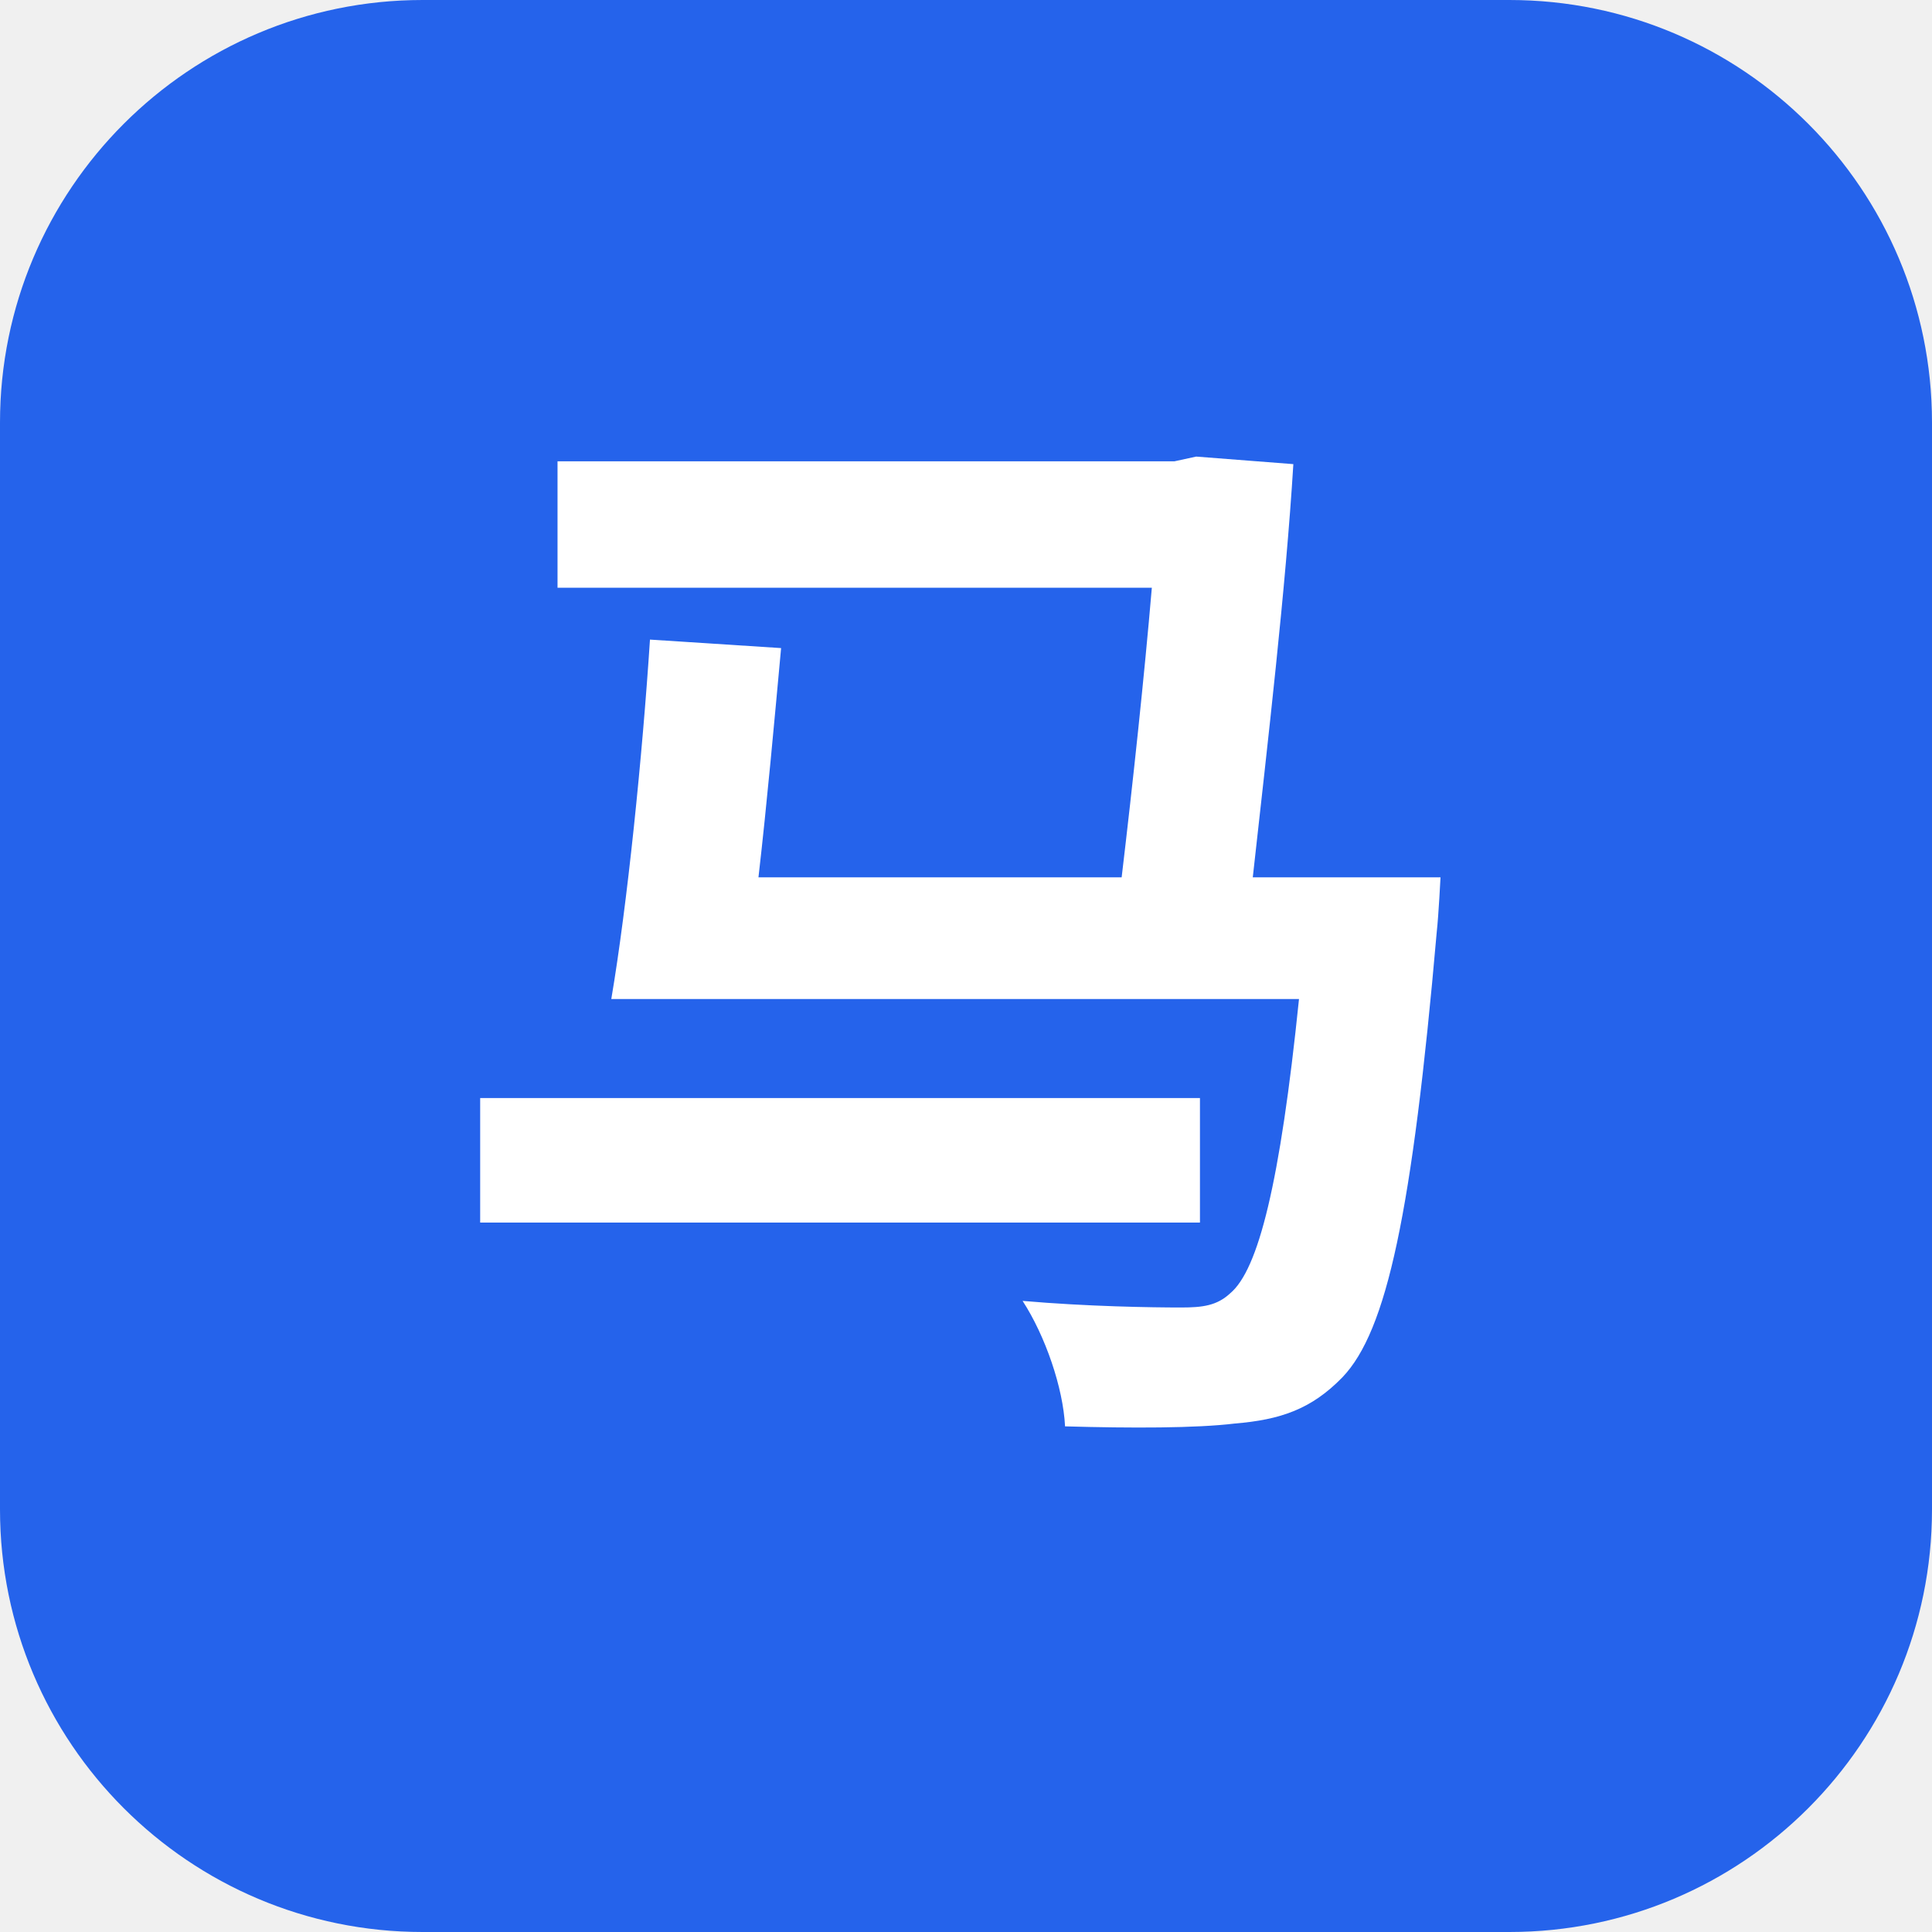
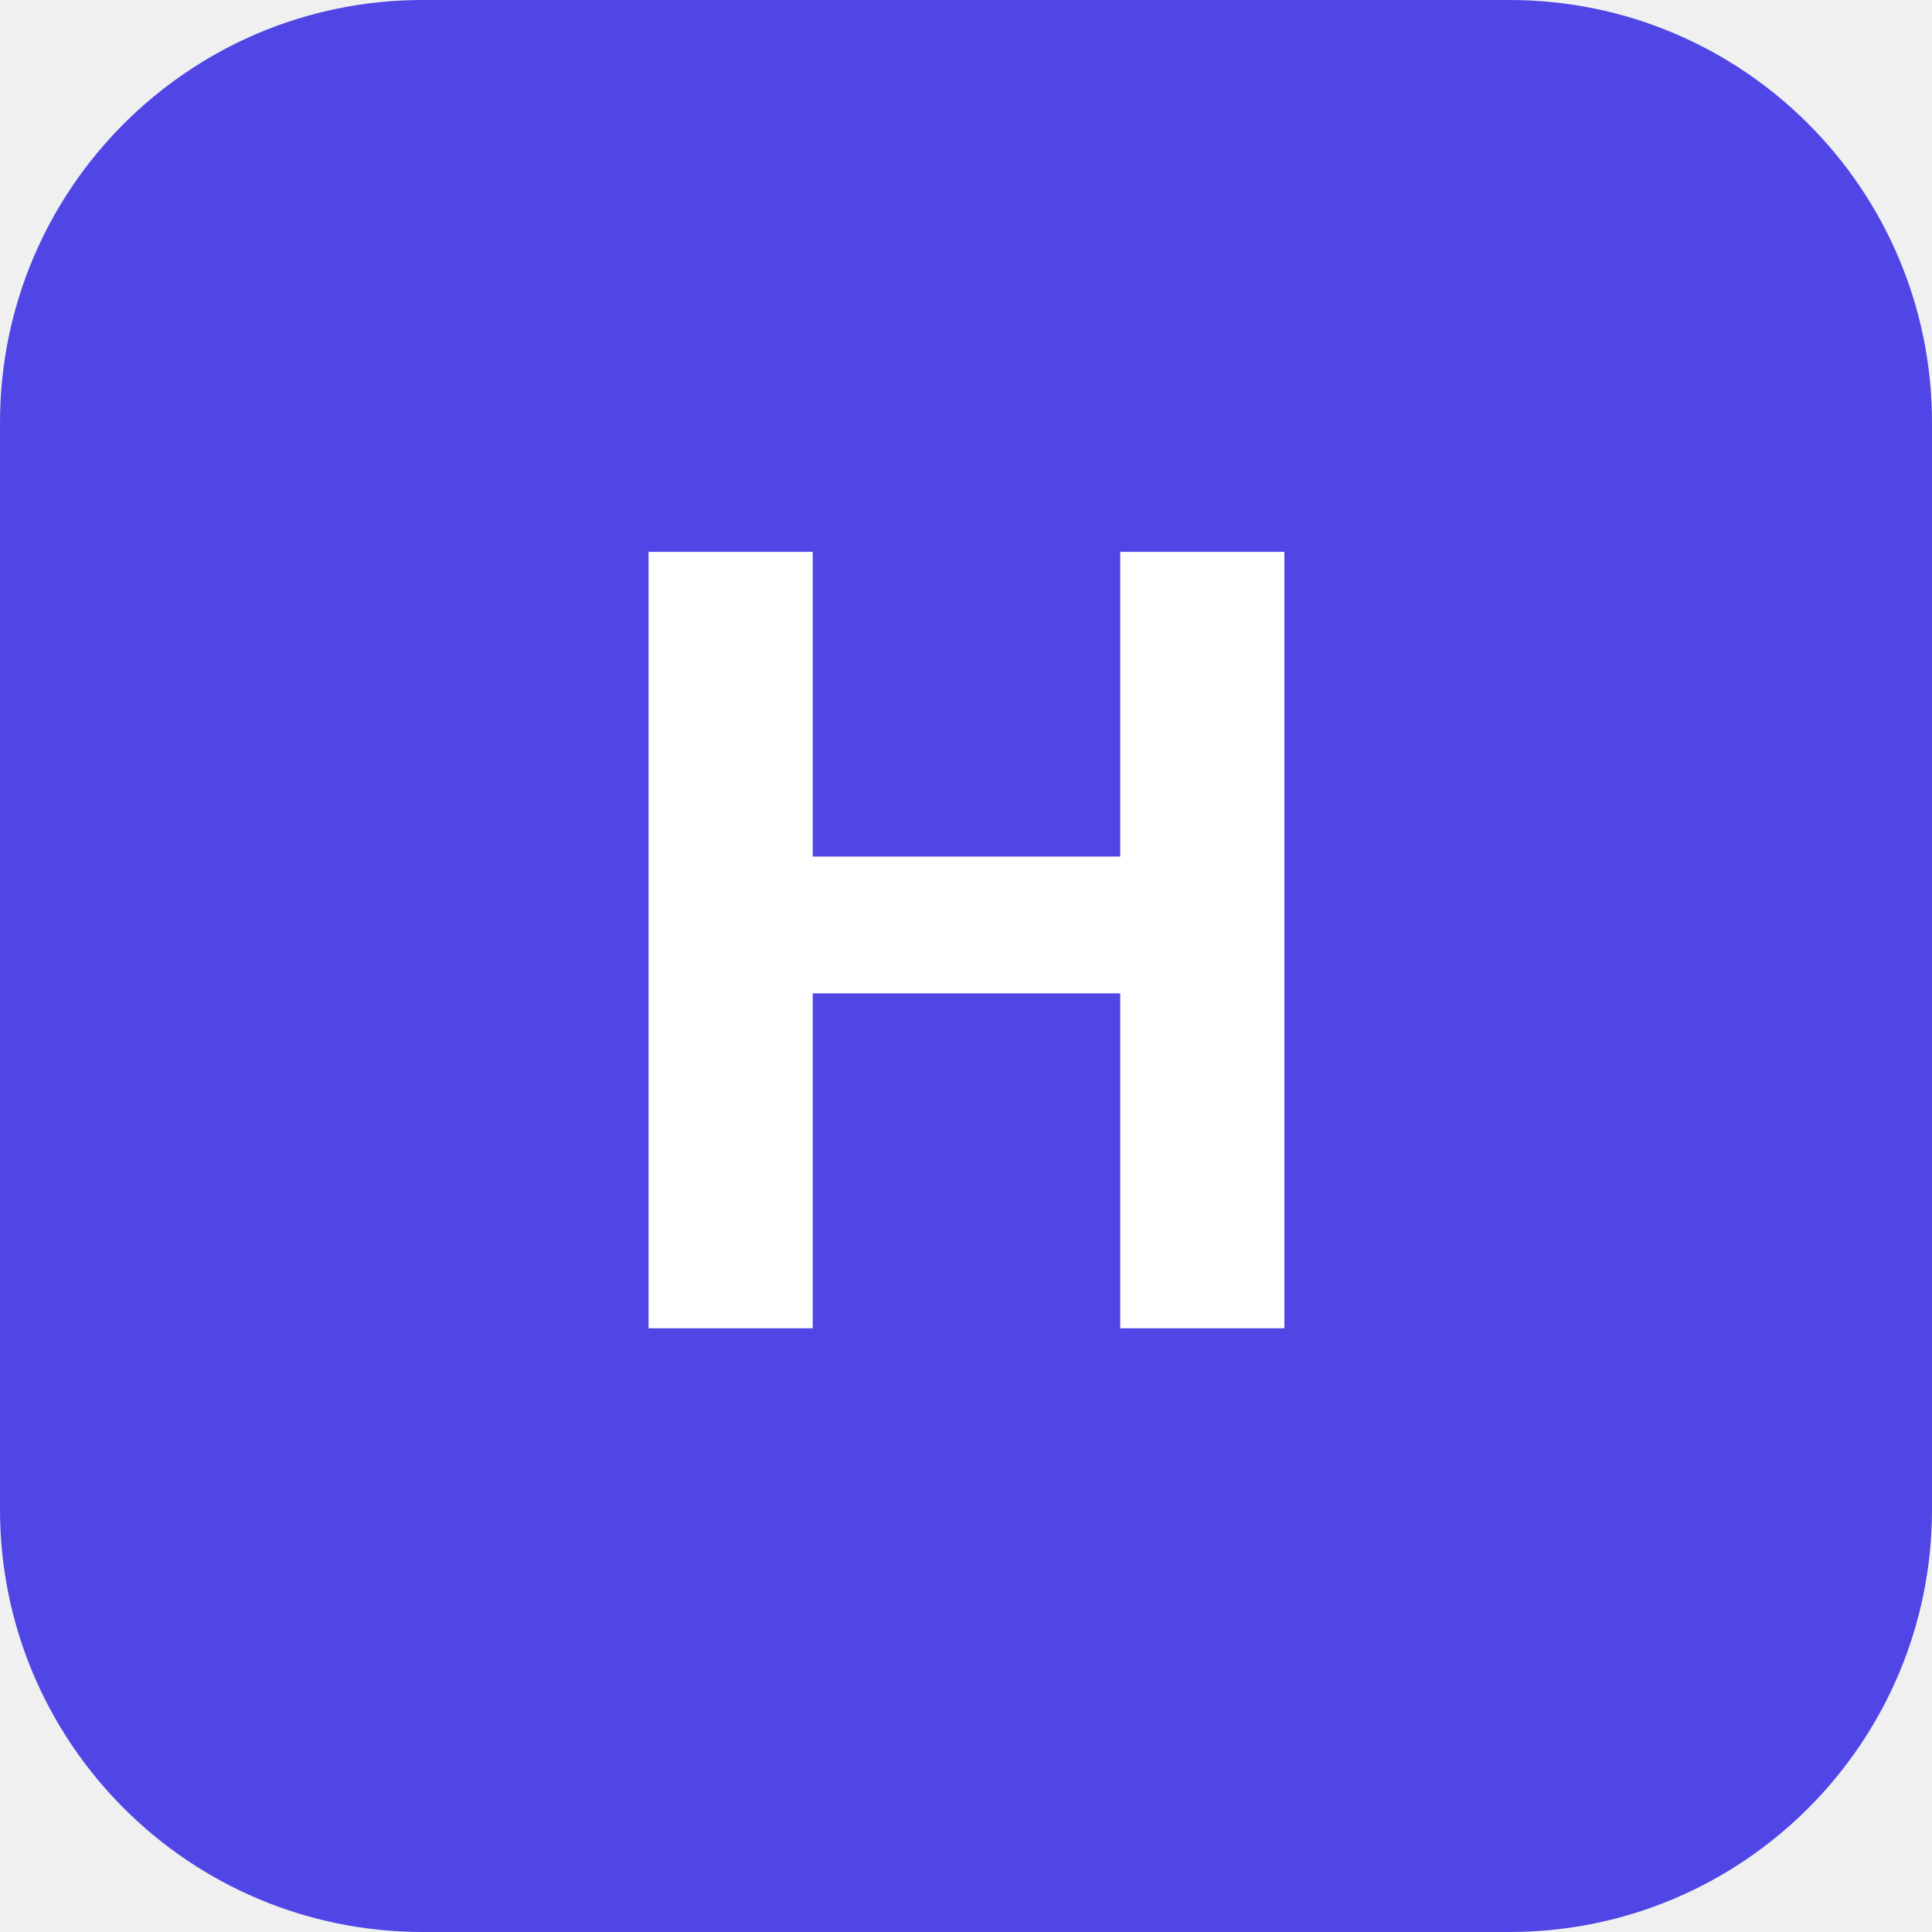
<svg xmlns="http://www.w3.org/2000/svg" viewBox="0 0 32 32">
-   <rect width="32" height="32" rx="7" fill="#2563eb" />
-   <text x="16" y="22" font-size="18" text-anchor="middle" fill="#fff" font-family="sans-serif" font-weight="700">马</text>
+   <rect width="32" height="32" rx="7" fill="#4f46e5" />
+   <text x="16" y="22" font-size="18" text-anchor="middle" fill="#fff" font-family="sans-serif" font-weight="700">H</text>
</svg>
